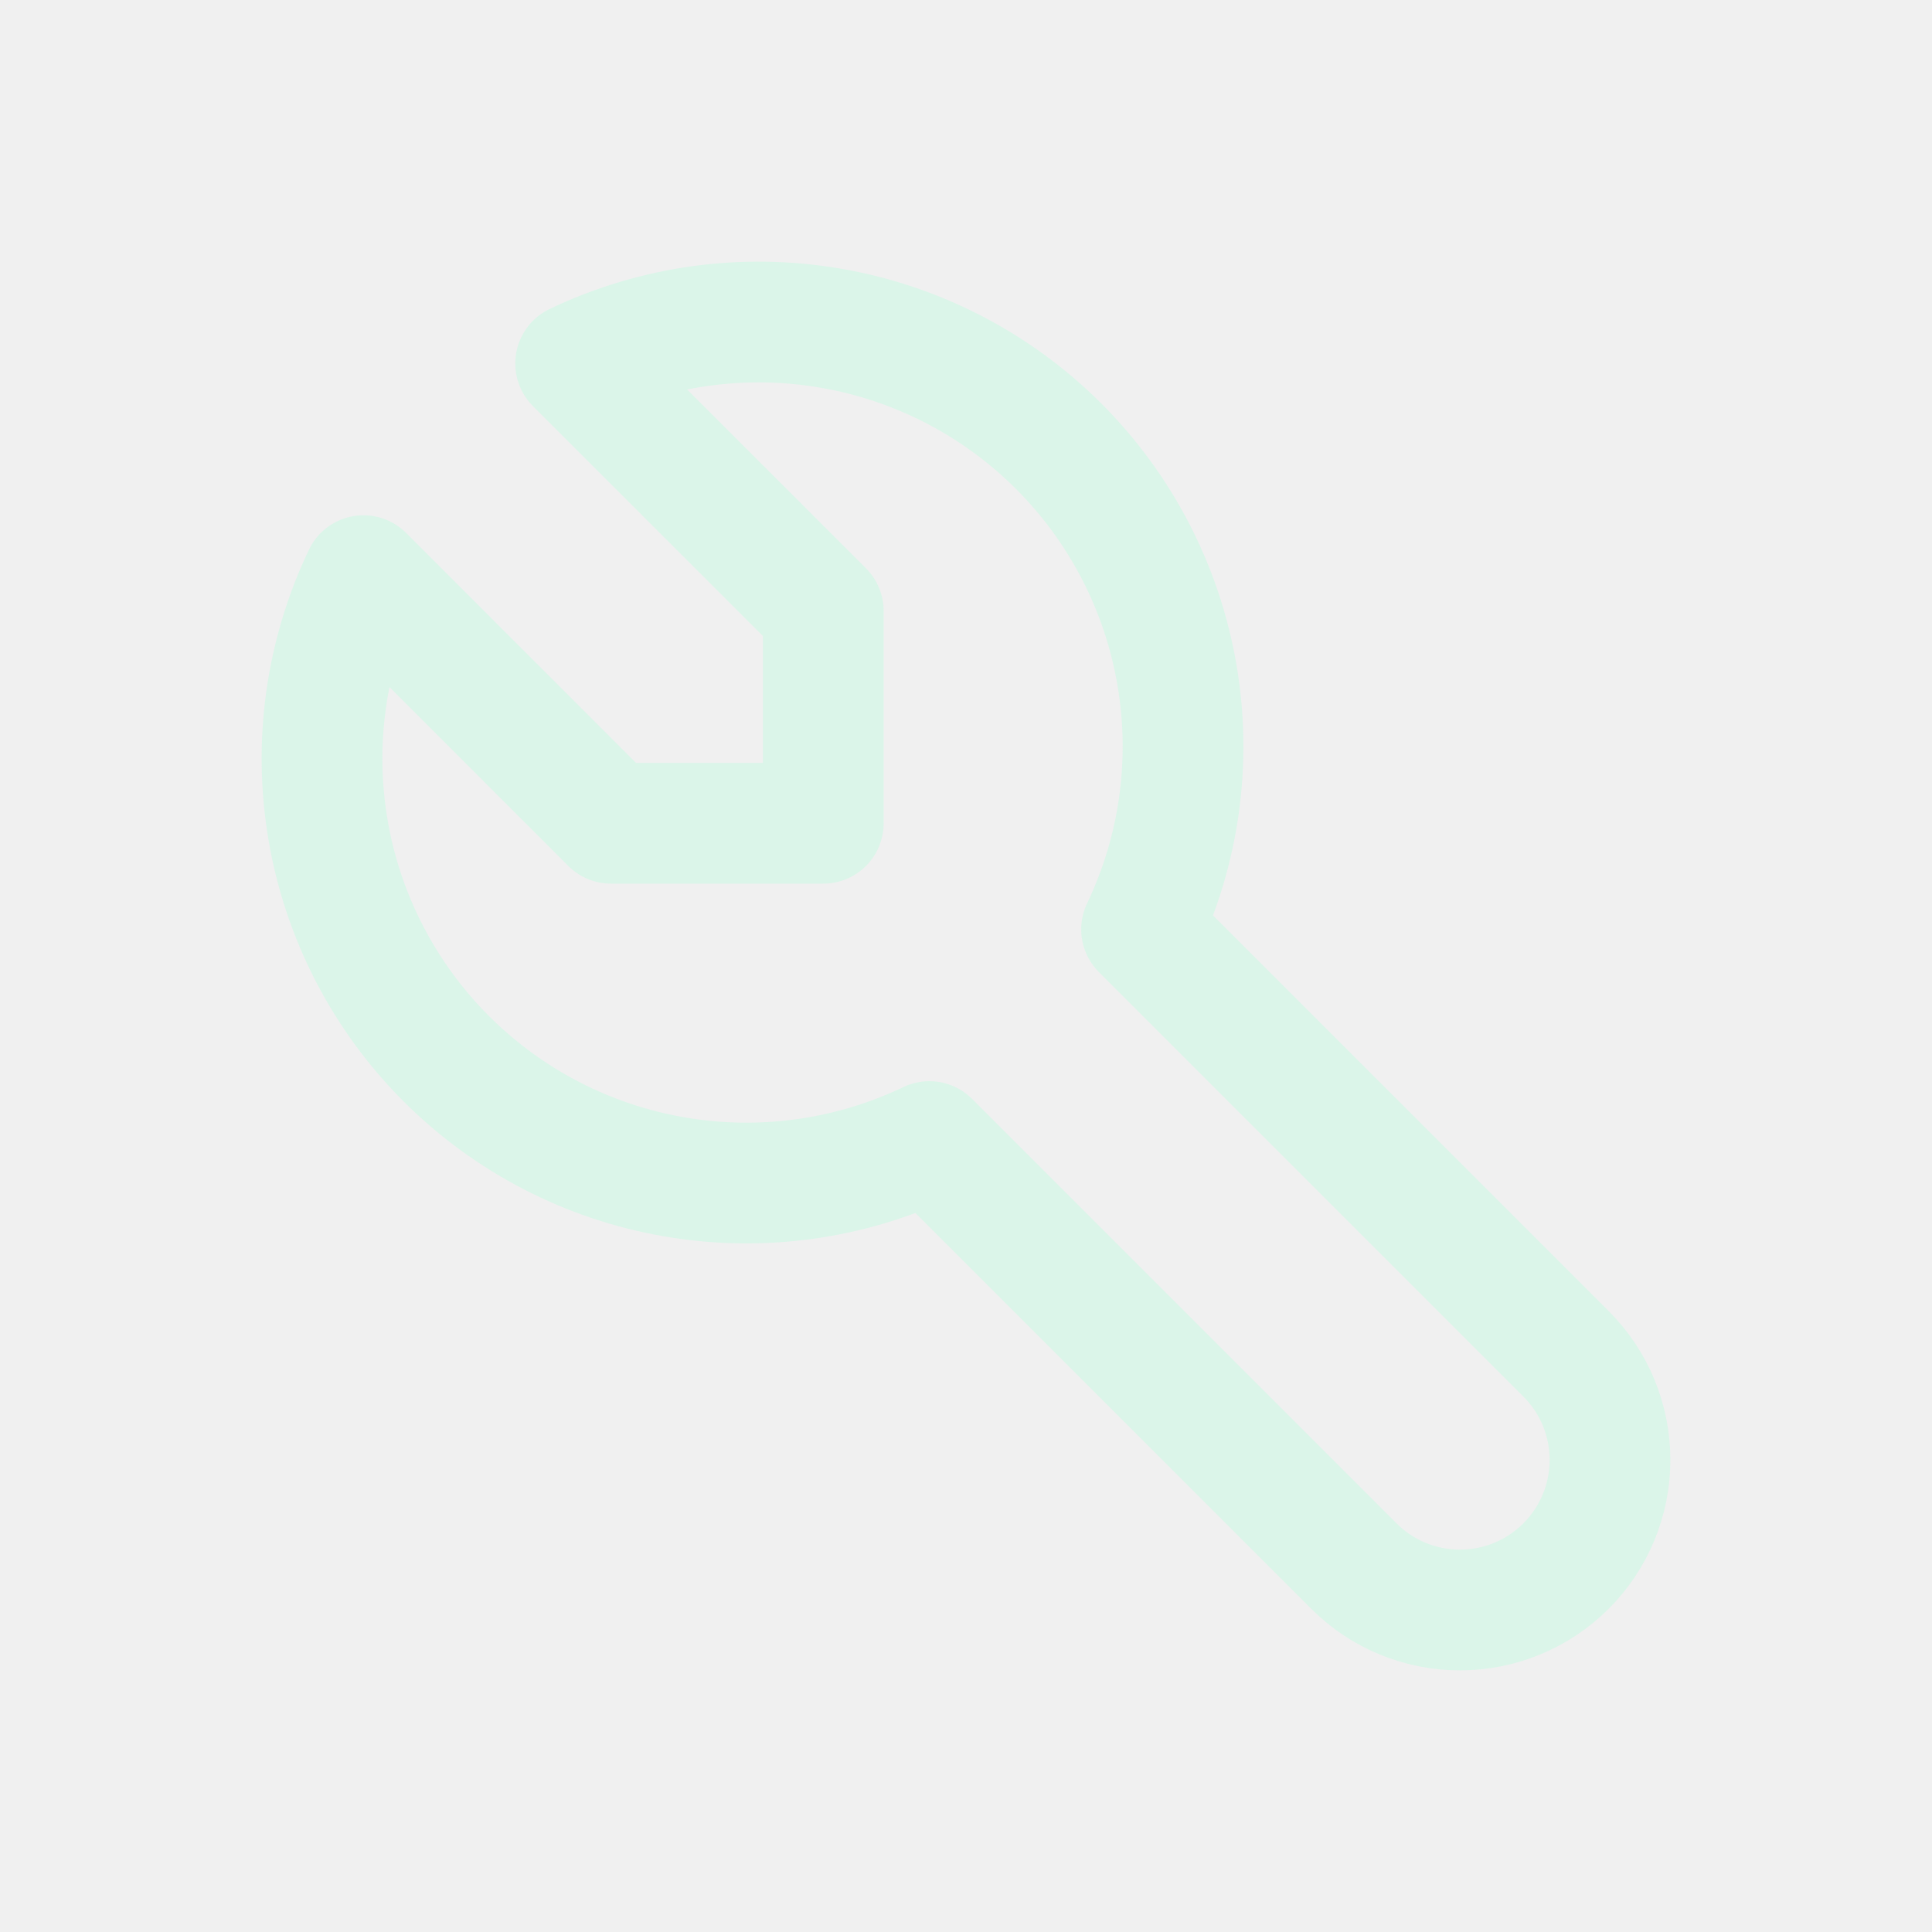
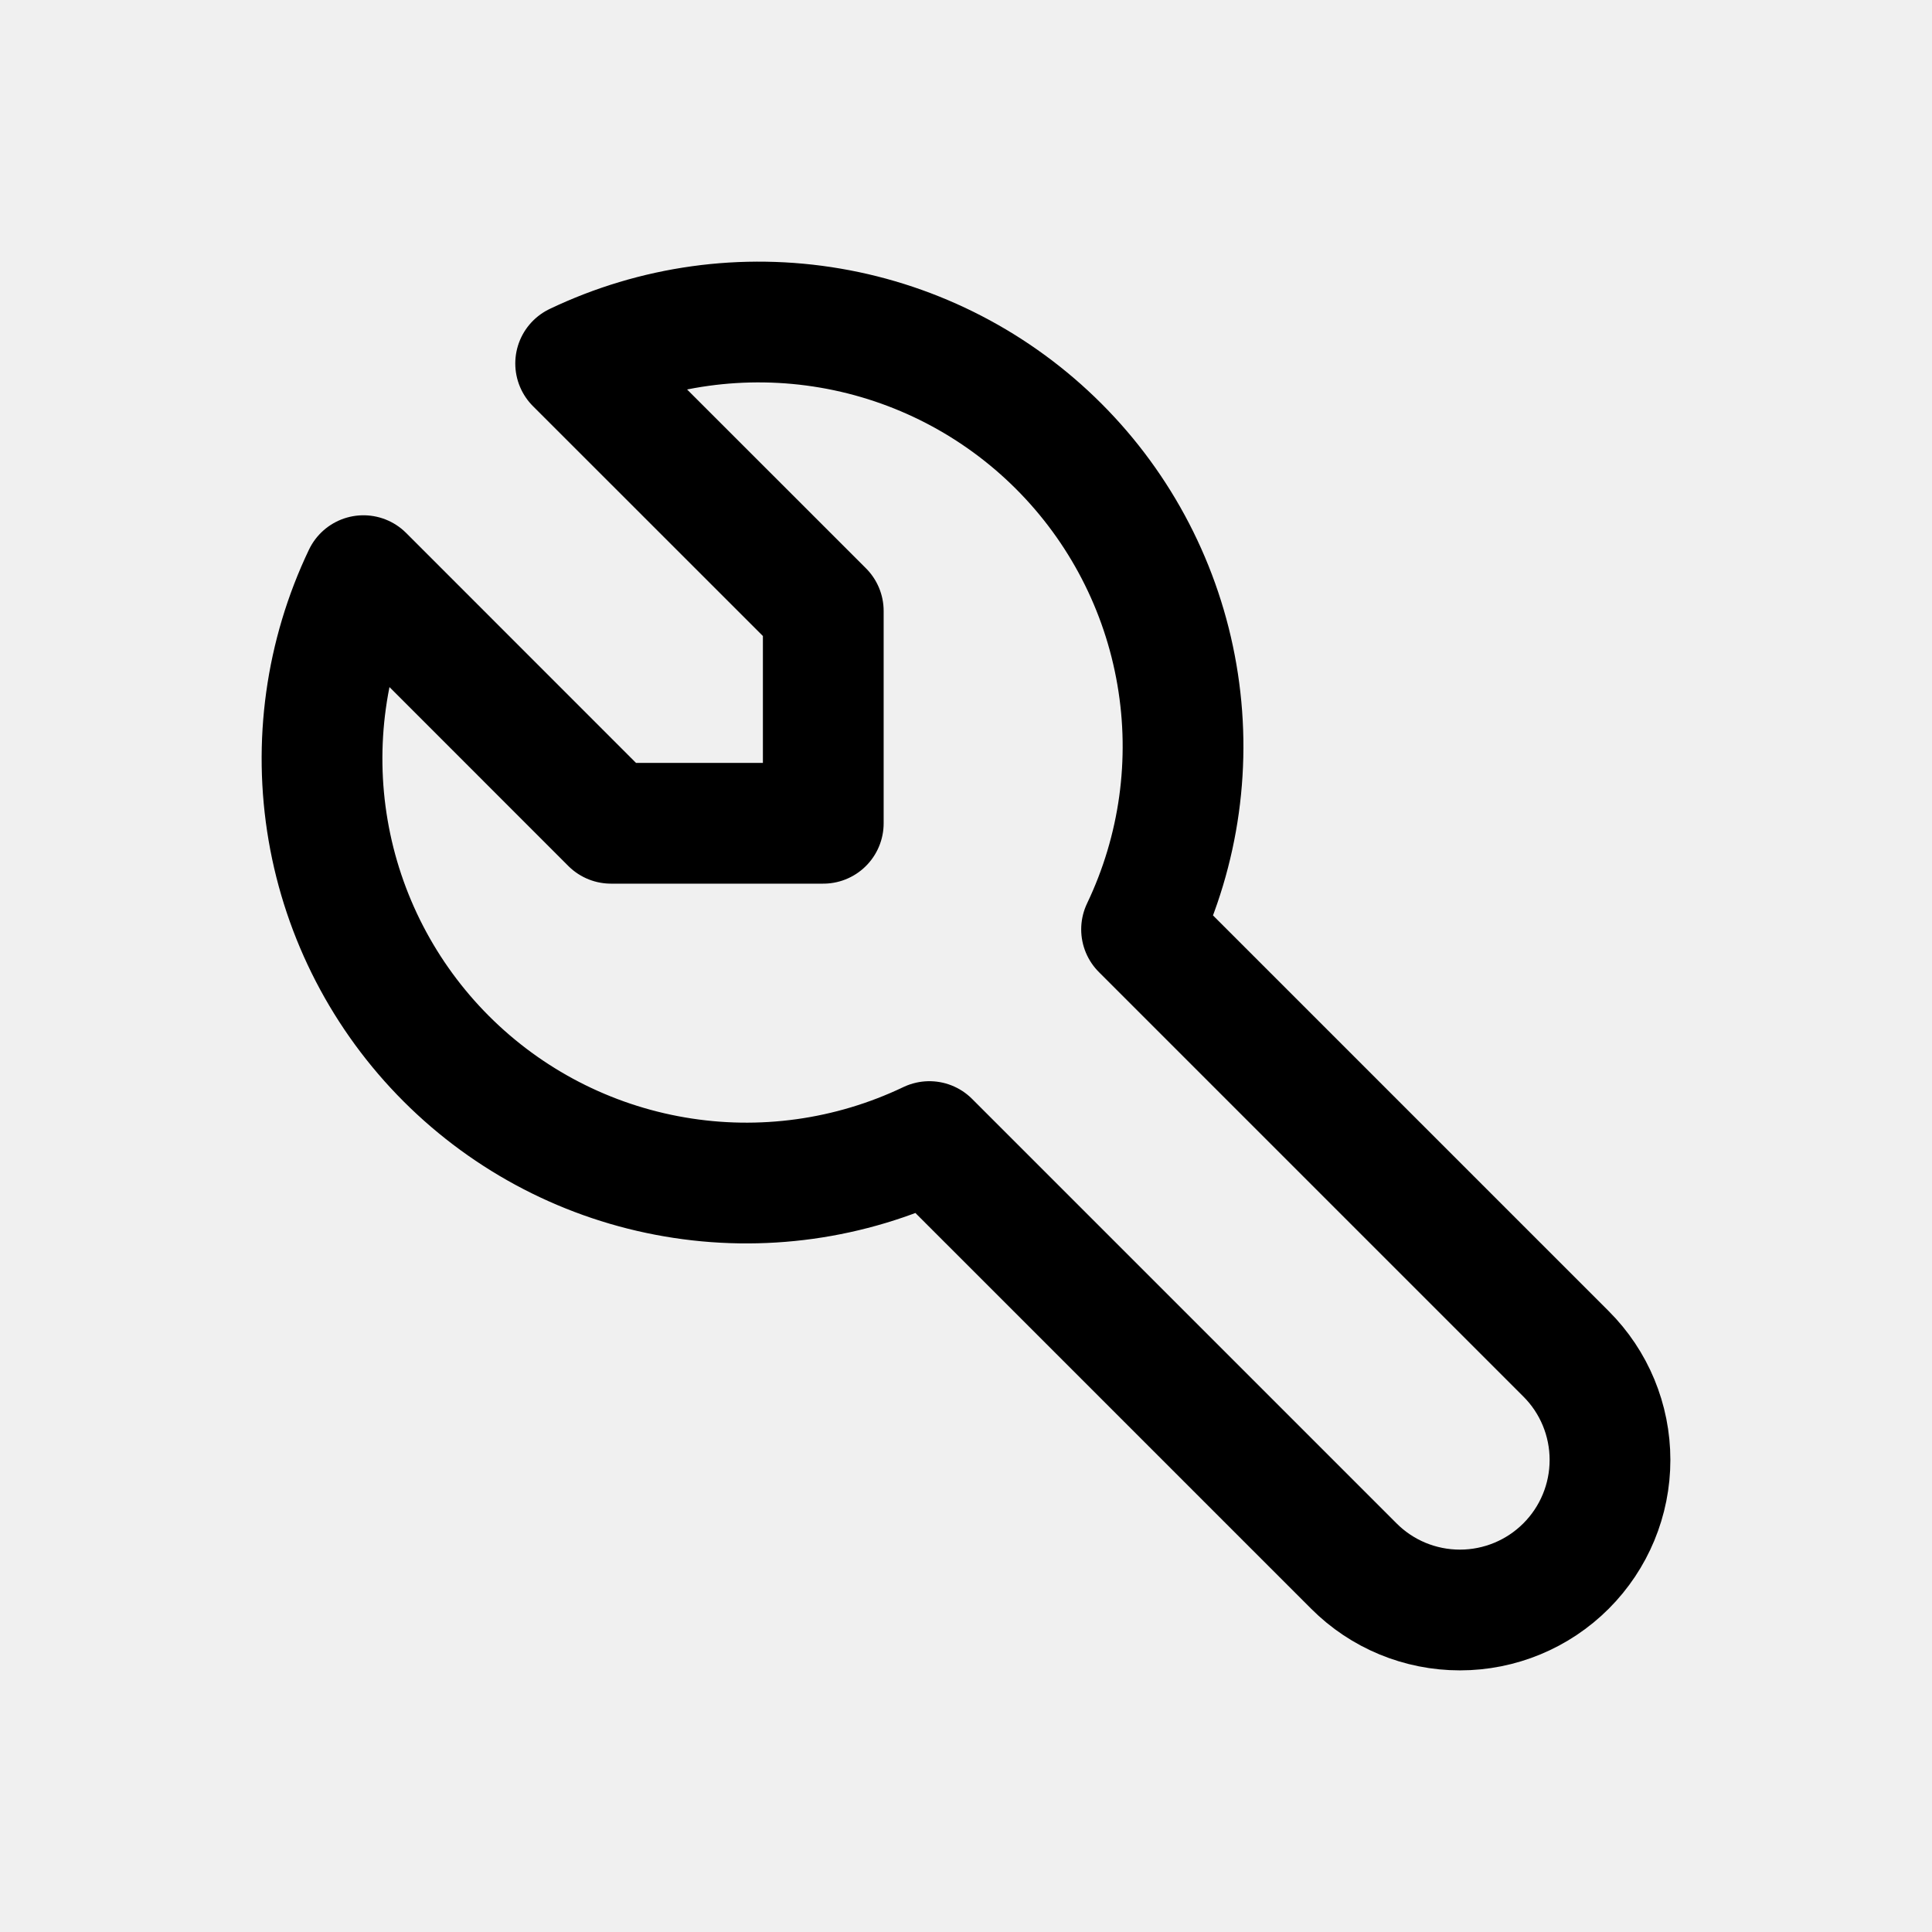
<svg xmlns="http://www.w3.org/2000/svg" width="26" height="26" viewBox="0 0 24 24" fill="none">
  <g clip-path="url(#clip0_206_2124)">
-     <path d="M7.59 10.227H10.227V7.59L7.151 4.515C8.135 4.045 9.24 3.892 10.315 4.076C11.39 4.26 12.381 4.773 13.152 5.544C13.923 6.315 14.436 7.306 14.62 8.381C14.805 9.456 14.651 10.561 14.181 11.545L19.454 16.818C19.804 17.167 20 17.641 20 18.136C20 18.63 19.804 19.104 19.454 19.454C19.104 19.804 18.63 20 18.136 20C17.641 20 17.167 19.804 16.818 19.454L11.545 14.181C10.561 14.651 9.456 14.805 8.381 14.62C7.306 14.436 6.315 13.923 5.544 13.152C4.773 12.381 4.26 11.39 4.076 10.315C3.892 9.24 4.045 8.135 4.515 7.151L7.59 10.227Z" stroke="#DBF5E9" stroke-width="1.5" stroke-linecap="round" stroke-linejoin="round" />
+     <path d="M7.59 10.227H10.227V7.59L7.151 4.515C8.135 4.045 9.24 3.892 10.315 4.076C11.39 4.26 12.381 4.773 13.152 5.544C13.923 6.315 14.436 7.306 14.62 8.381C14.805 9.456 14.651 10.561 14.181 11.545L19.454 16.818C19.804 17.167 20 17.641 20 18.136C20 18.63 19.804 19.104 19.454 19.454C19.104 19.804 18.63 20 18.136 20C17.641 20 17.167 19.804 16.818 19.454L11.545 14.181C10.561 14.651 9.456 14.805 8.381 14.62C7.306 14.436 6.315 13.923 5.544 13.152C4.773 12.381 4.26 11.39 4.076 10.315C3.892 9.24 4.045 8.135 4.515 7.151L7.59 10.227Z" stroke="currentColor" stroke-width="1.5" stroke-linecap="round" stroke-linejoin="round" />
  </g>
  <defs>
    <clipPath id="clip0_206_2124">
      <rect width="24" height="24" fill="white" />
    </clipPath>
  </defs>
</svg>
